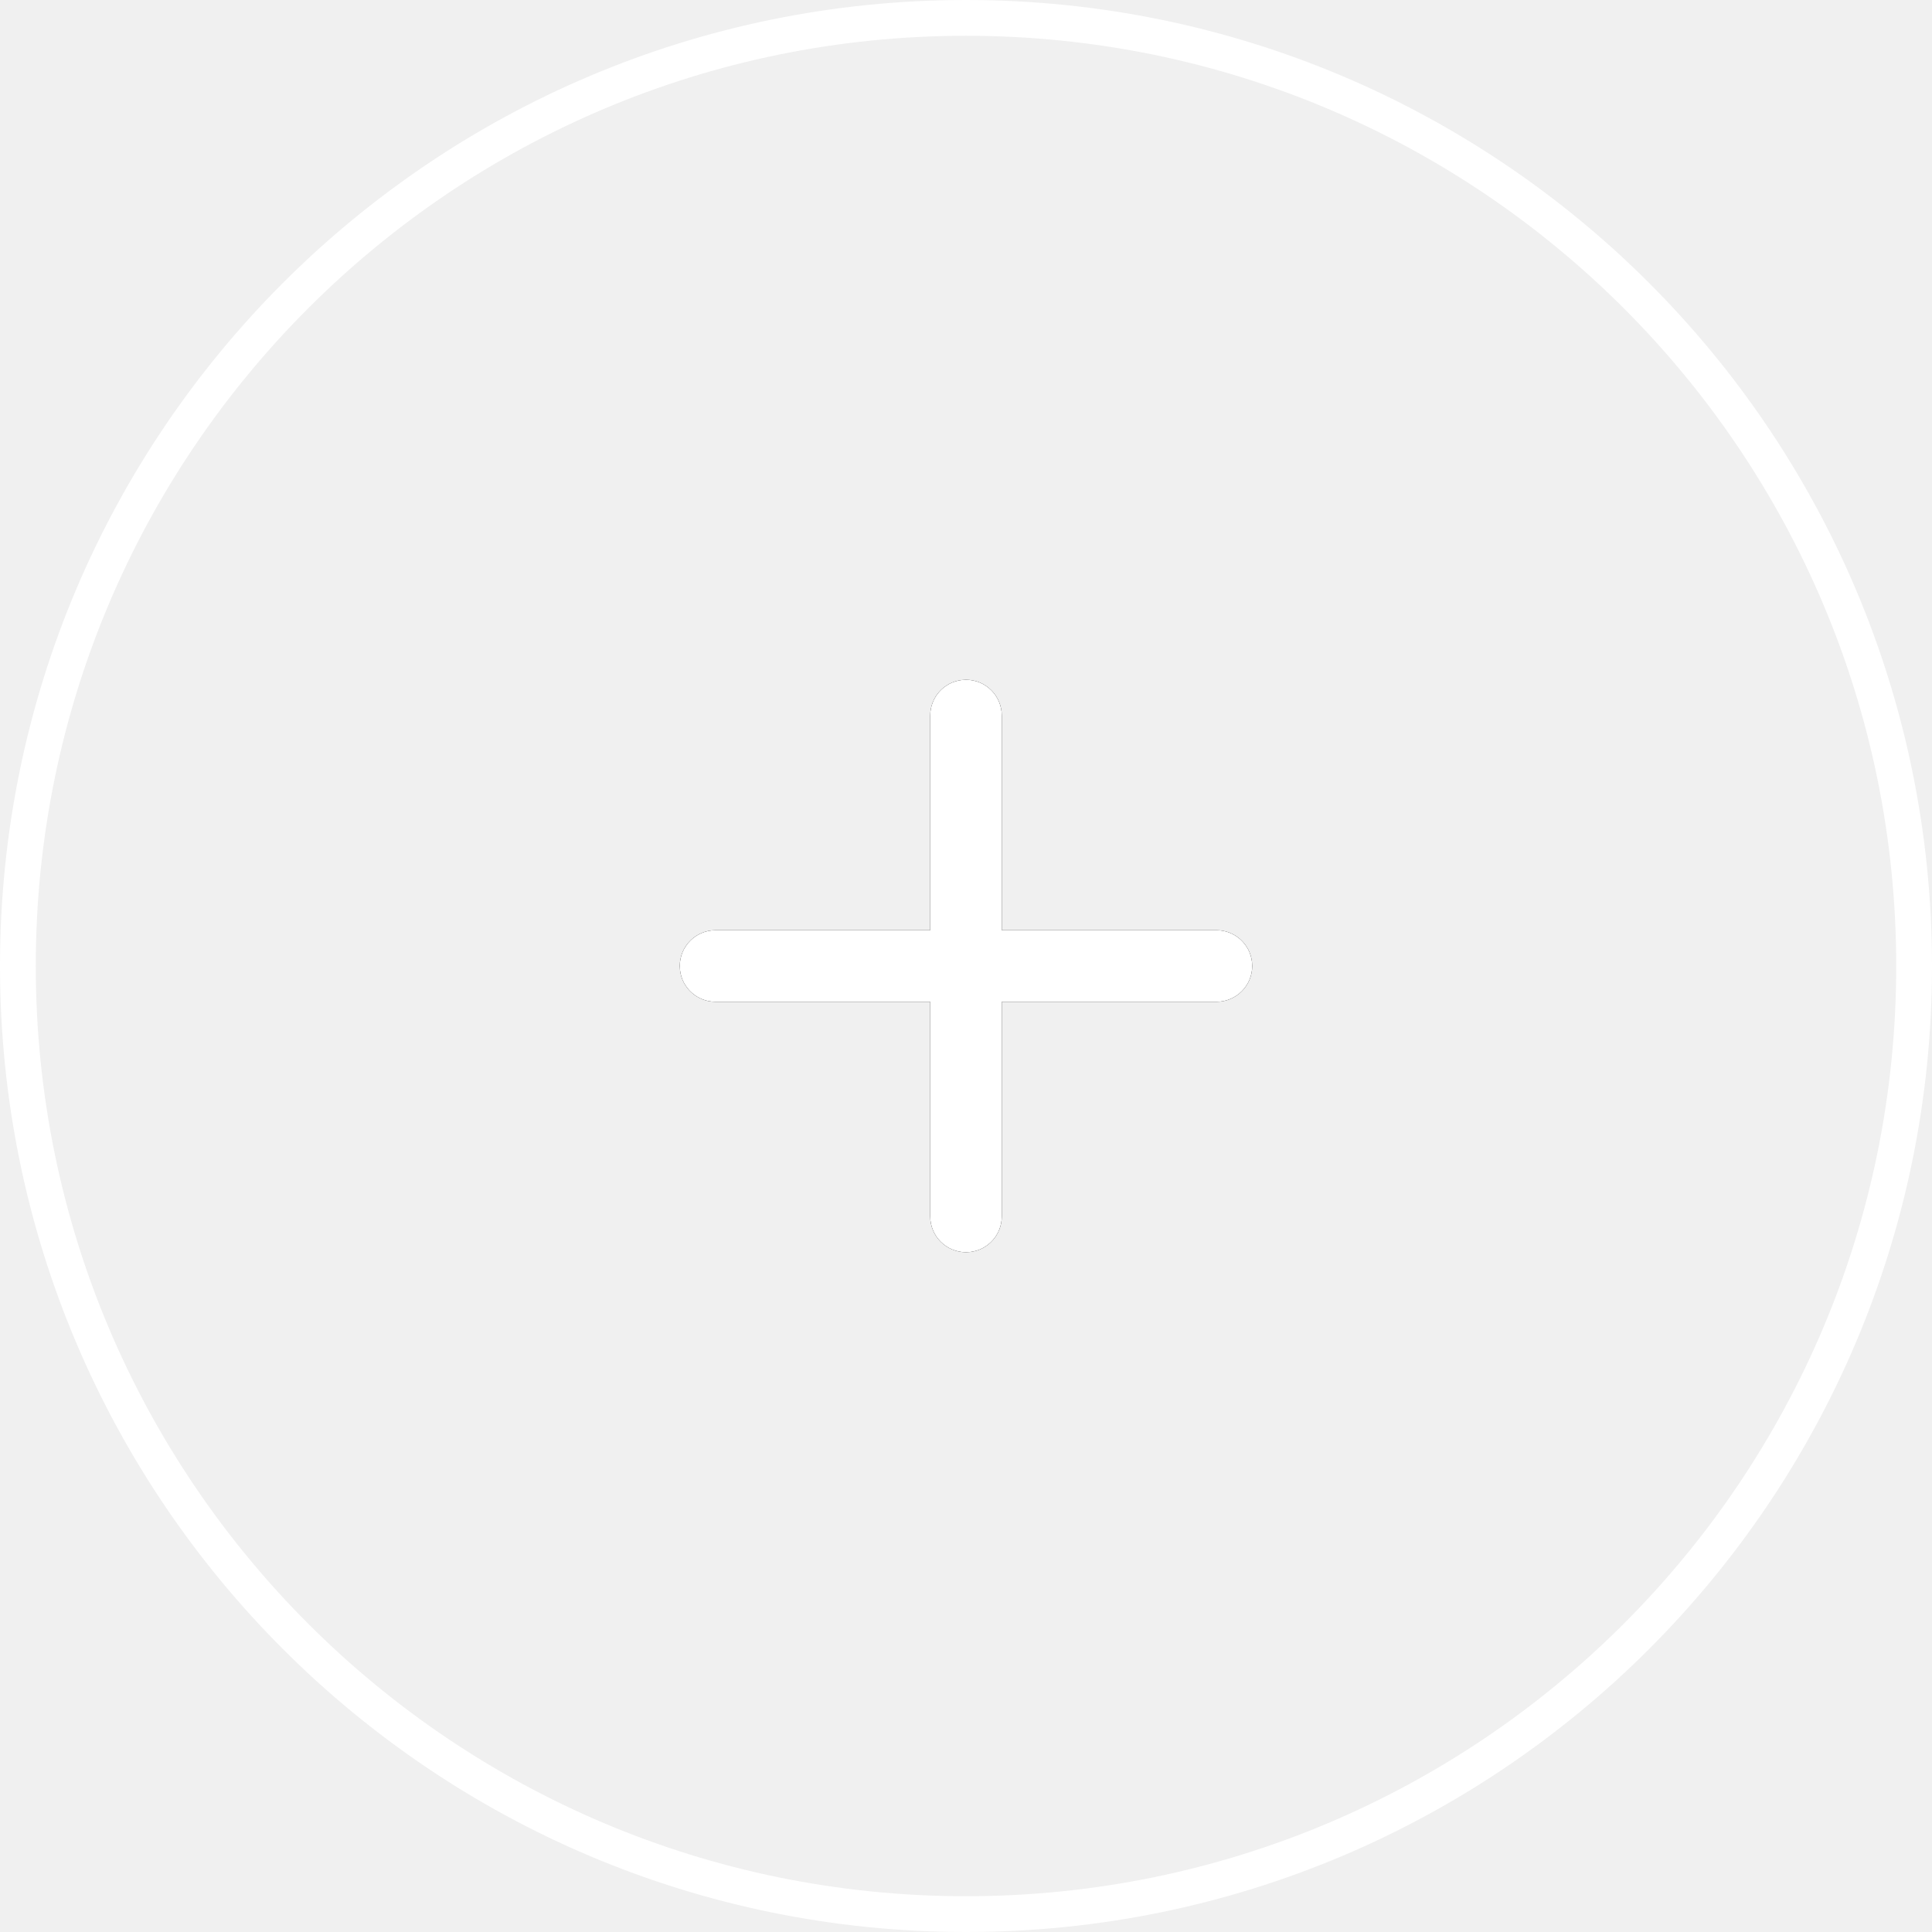
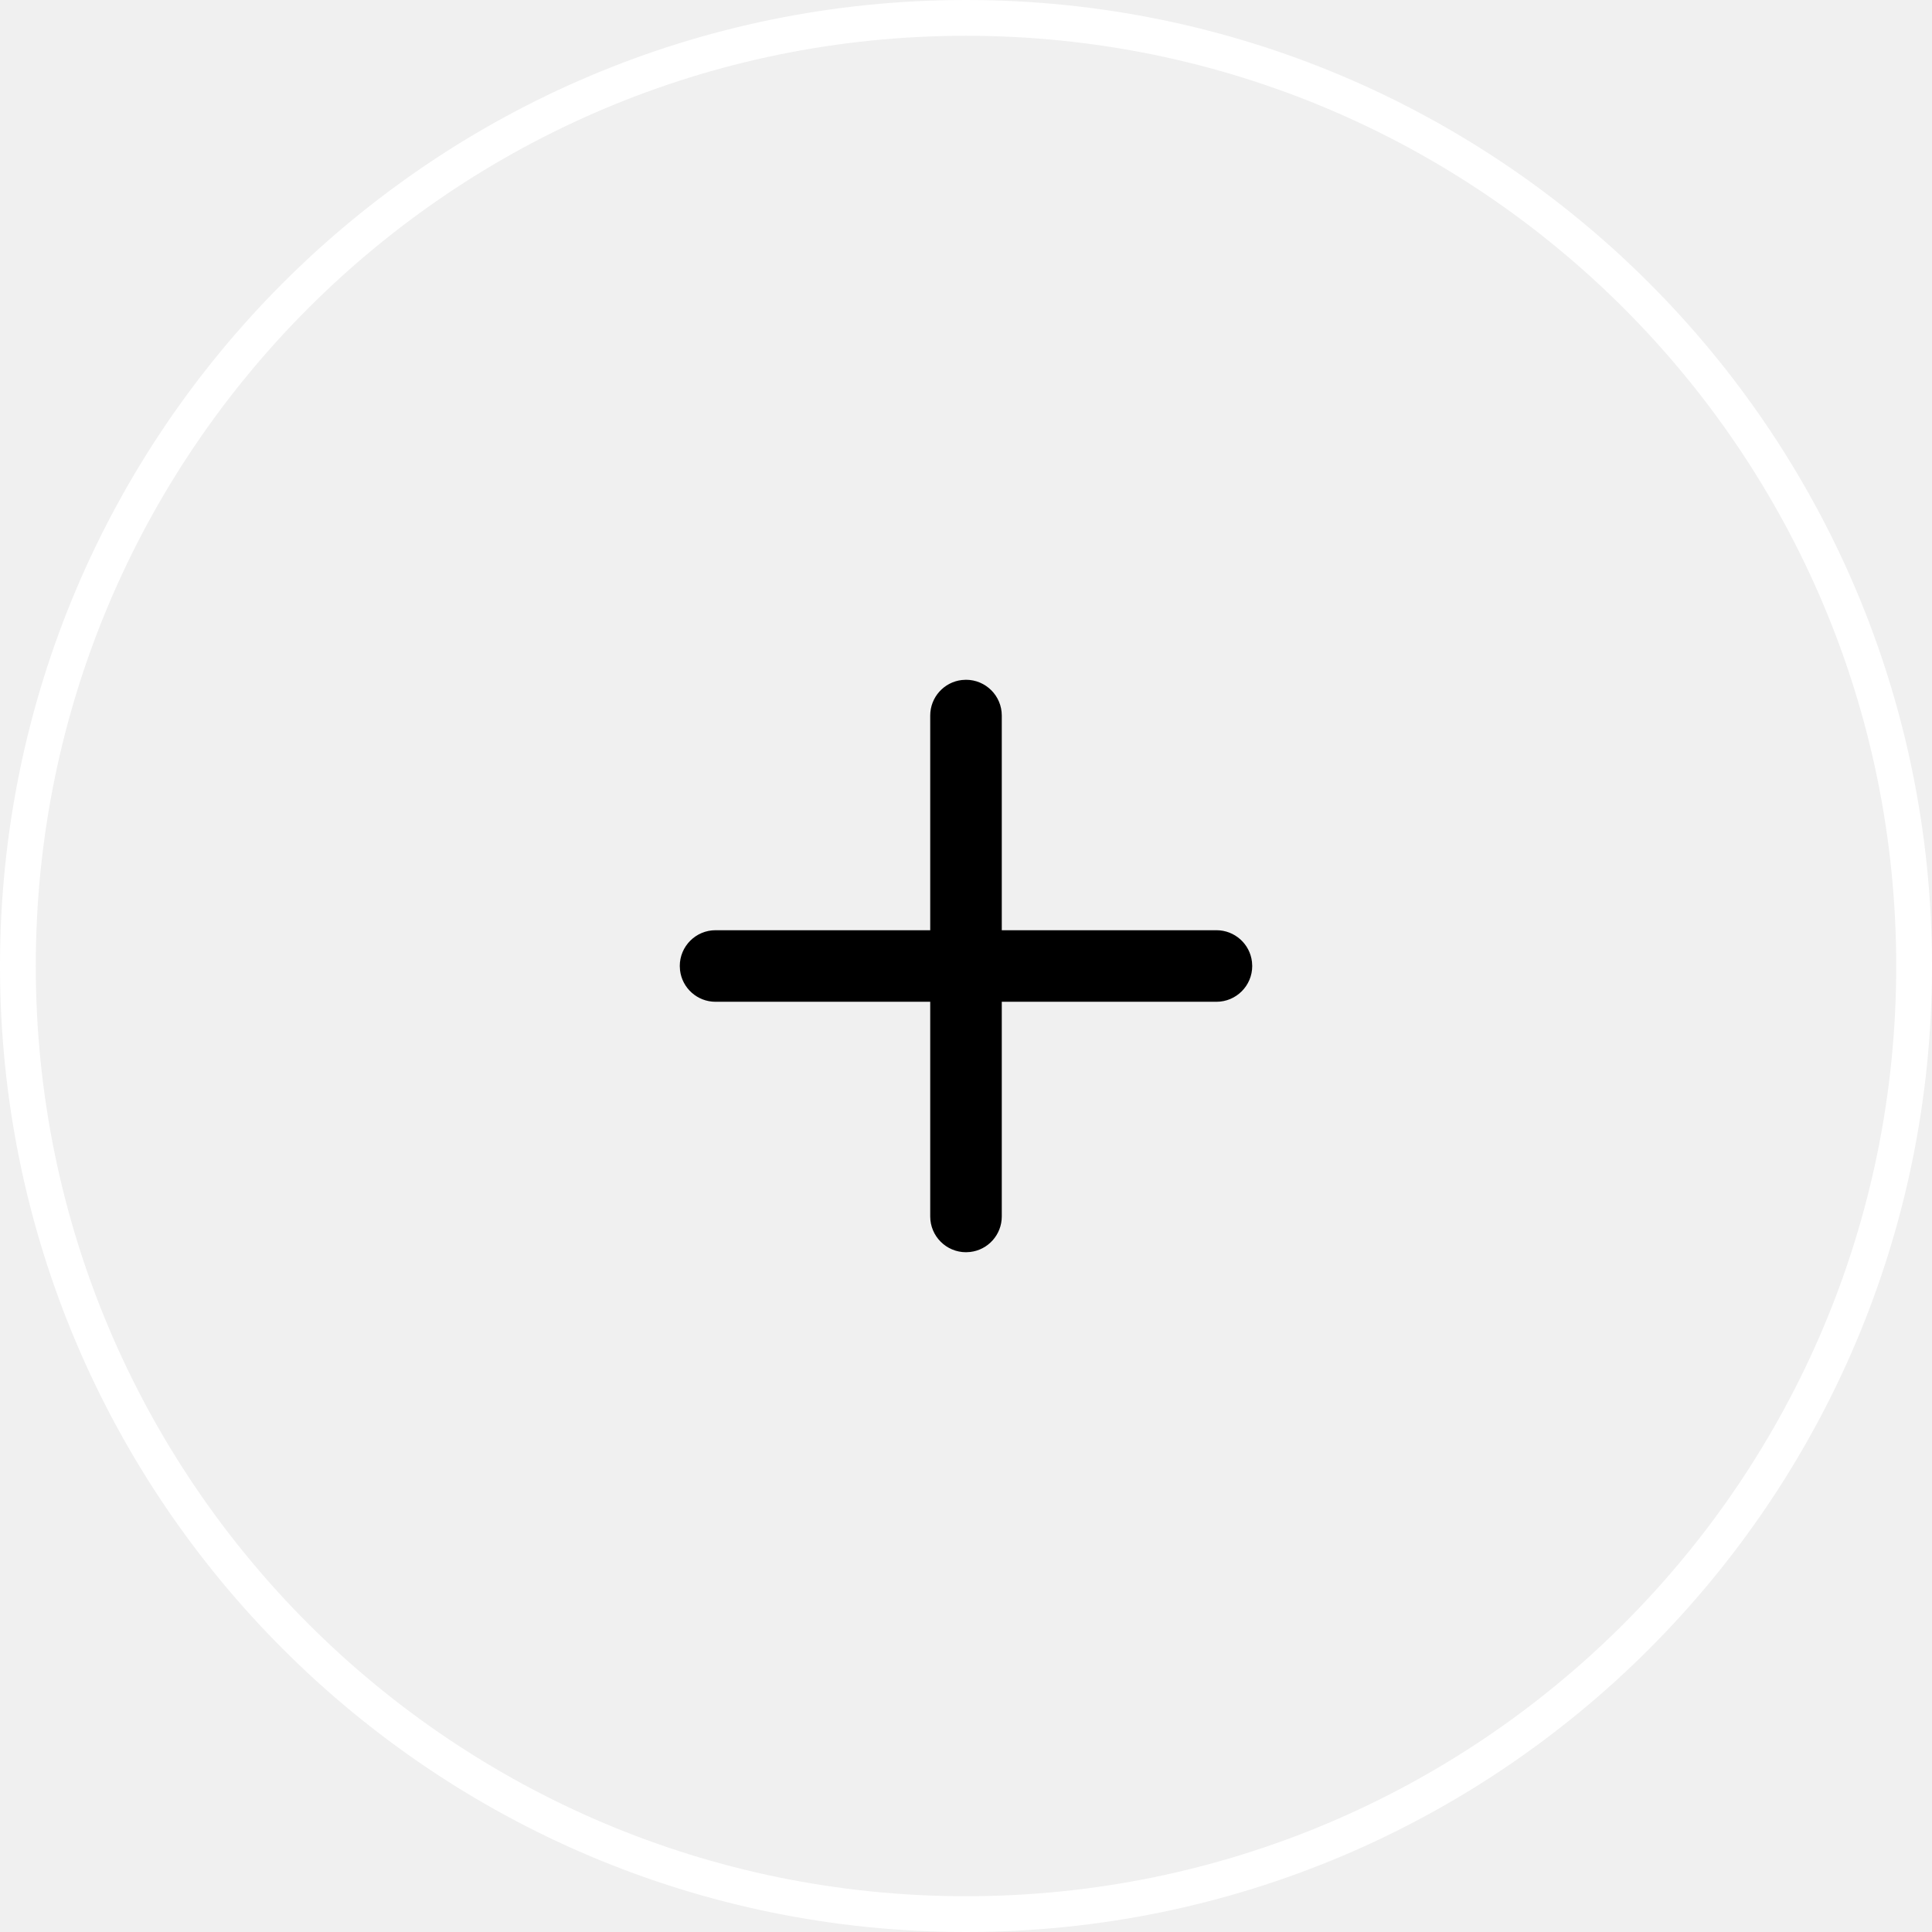
<svg xmlns="http://www.w3.org/2000/svg" xmlns:xlink="http://www.w3.org/1999/xlink" width="54px" height="54px" viewBox="0 0 54 54" version="1.1">
  <defs>
    <path d="M8,0 C8.552,0 9,0.448 9,1 L9,1 L9,7 L15,7 C15.513,7 15.936,7.386 15.993,7.883 L16,8 C16,8.552 15.552,9 15,9 L15,9 L9,9 L9,15 C9,15.513 8.614,15.936 8.117,15.993 L8,16 C7.448,16 7,15.552 7,15 L7,15 L7,9 L1,9 C0.487,9 0.064,8.614 0.007,8.117 L0,8 C0,7.448 0.448,7 1,7 L1,7 L7,7 L7,1 C7,0.487 7.386,0.064 7.883,0.007 Z" id="path-1" />
  </defs>
  <g id="GIFOS" stroke="none" stroke-width="1" fill="none" fill-rule="evenodd">
    <g id="16-UI-Kit-Modo-Nocturno" transform="translate(-169, -2771)">
      <g id="CTA-crear-gifo-modo-noc" transform="translate(169, 2771)">
        <circle id="Oval-3" stroke="#FFFFFF" fill-rule="nonzero" cx="27" cy="27" r="26.5" />
        <g id="video" transform="translate(19, 19)">
-           <mask id="mask-2" fill="white">
+           <mask id="mask-2" fill="none">
            <use xlink:href="#path-1" />
          </mask>
          <use id="Combined-Shape" fill="#000000" fill-rule="nonzero" xlink:href="#path-1" />
          <g id="COLOR/-black" mask="url(#mask-2)" fill="#FFFFFF">
            <g transform="translate(-4, -4)" id="Rectangle">
              <rect x="0" y="0" width="24" height="24" />
            </g>
          </g>
        </g>
      </g>
    </g>
  </g>
</svg>
